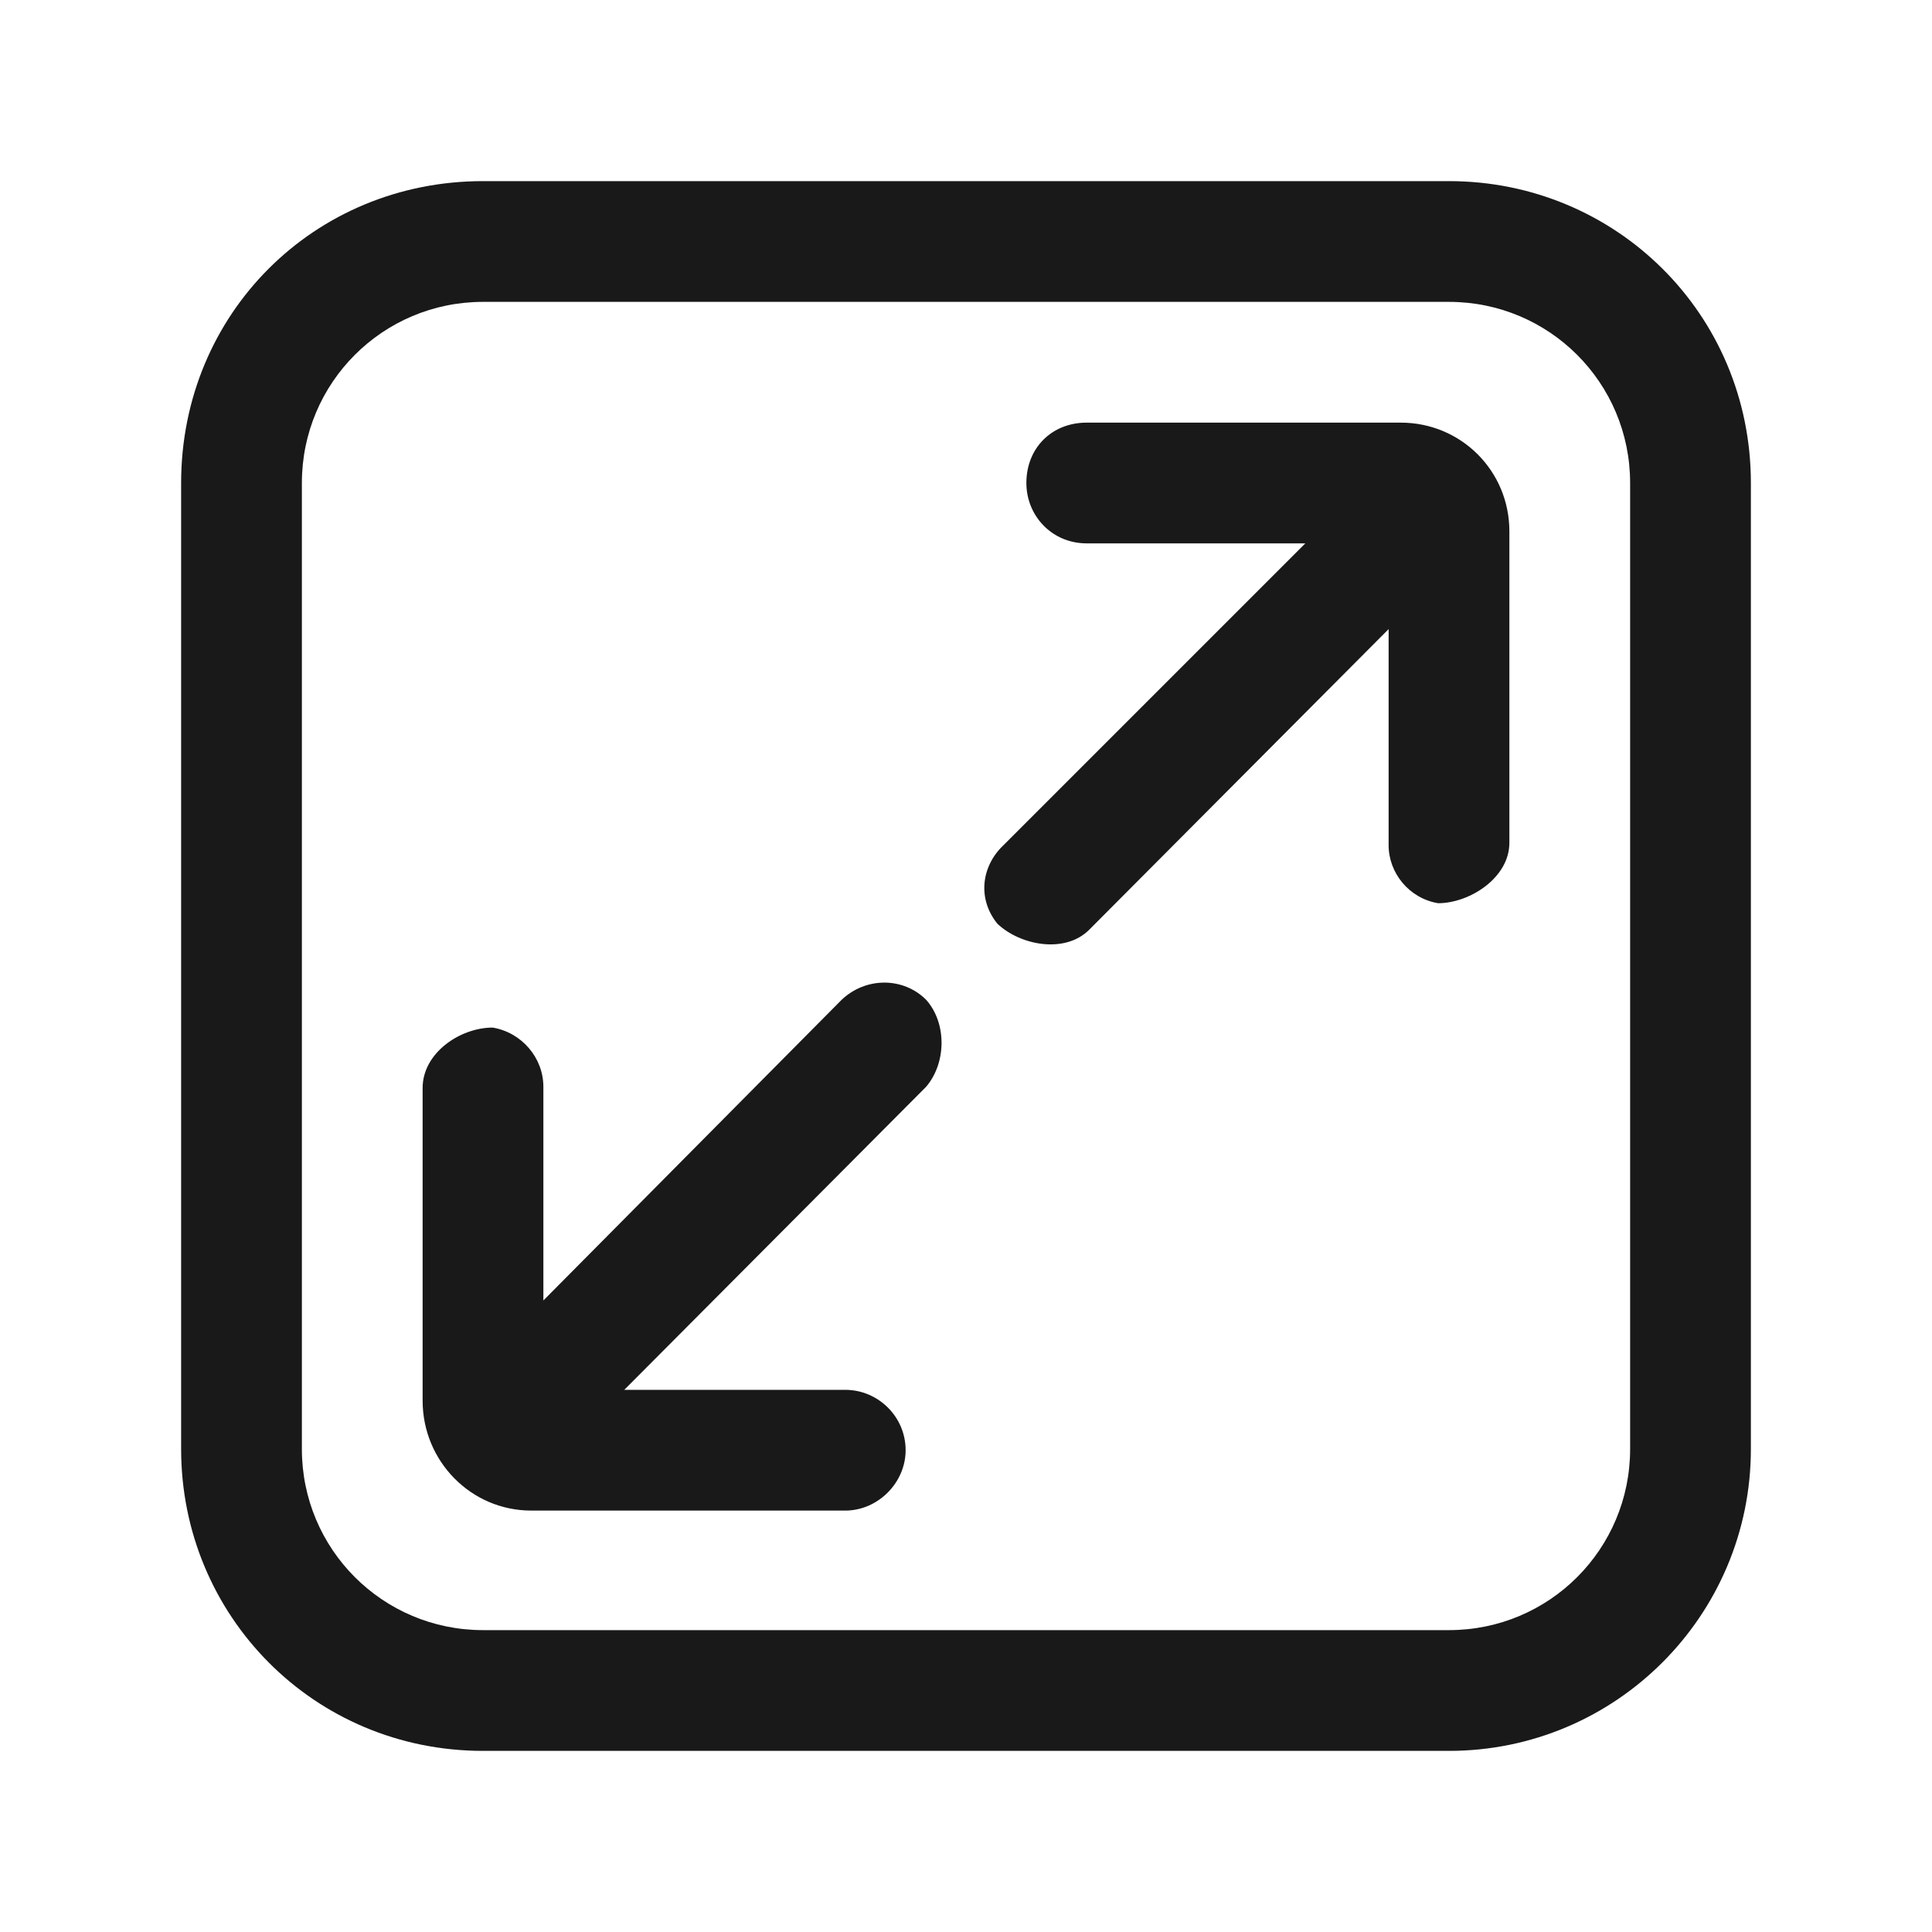
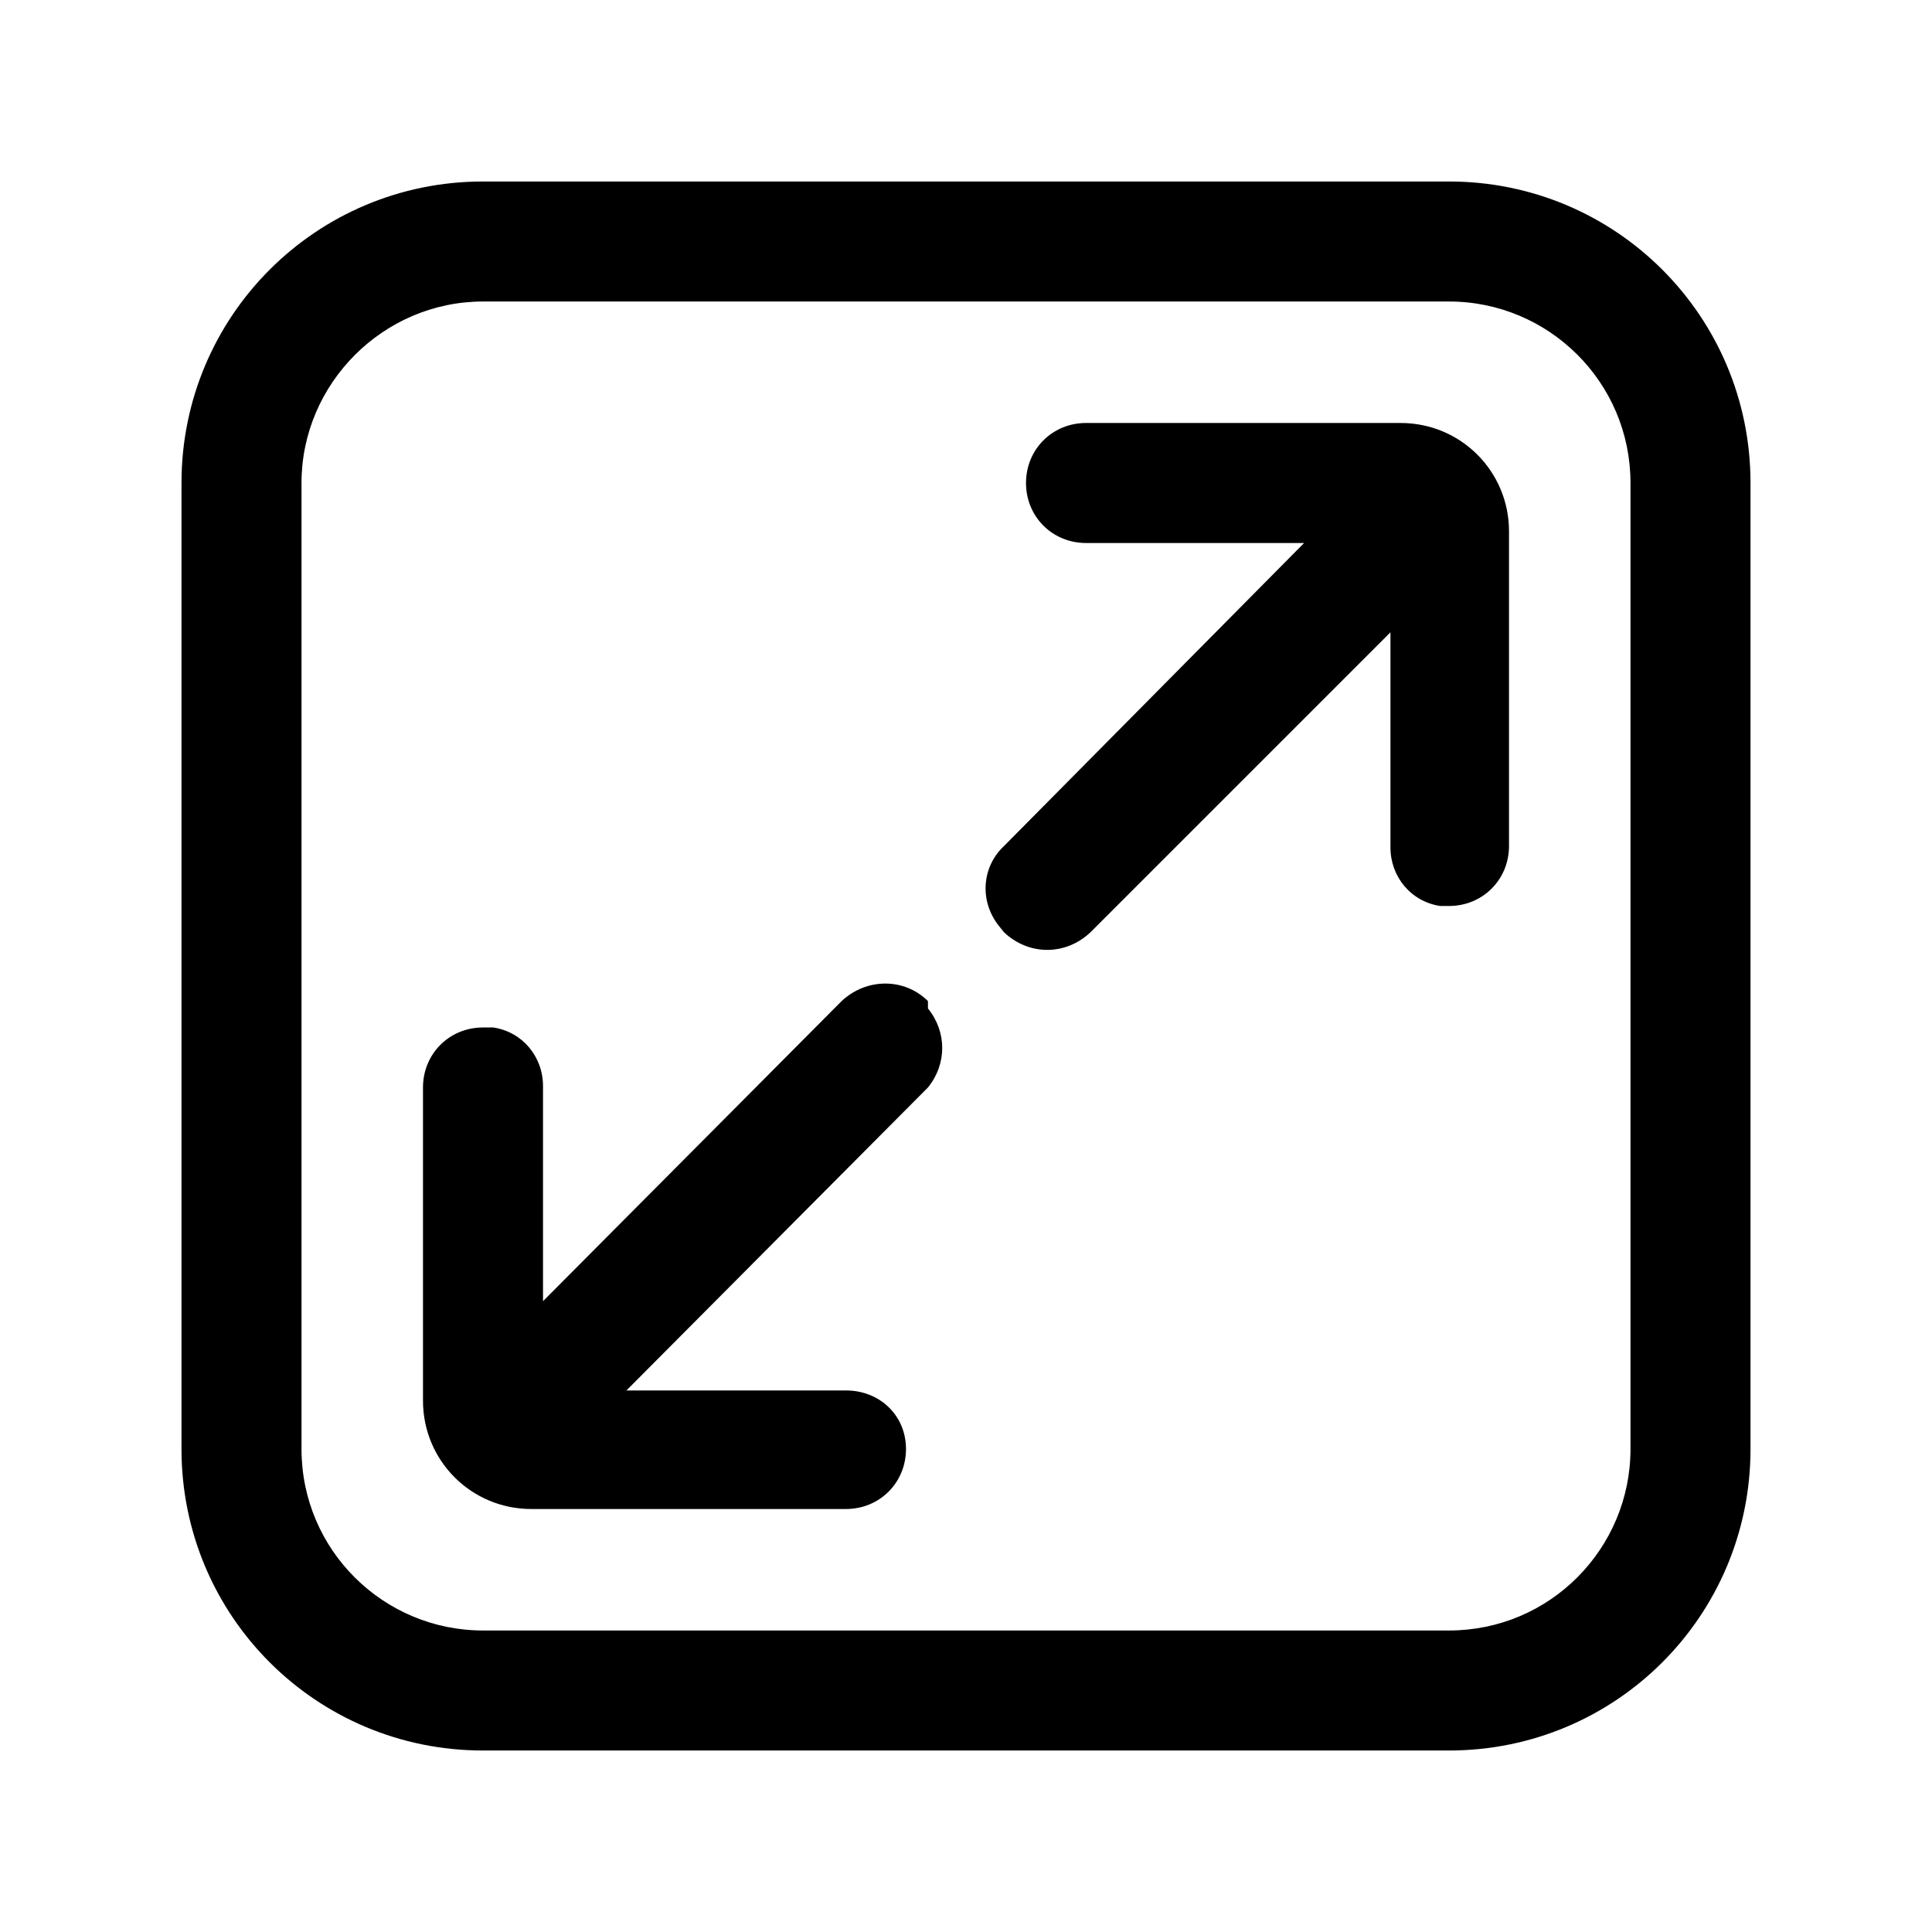
- <svg xmlns="http://www.w3.org/2000/svg" width="16" height="16" viewBox="0 0 16 16" fill="none">
-   <defs />
-   <mask id="mask413_9851" mask-type="alpha" maskUnits="userSpaceOnUse" x="0" y="0" width="16" height="16">
-     <rect id="全屏-full-screen" width="16" height="16" fill="#000000" fill-opacity="1" />
-   </mask>
-   <g mask="url(#mask413_9851)">
-     <path id="path" d="M9 3.5C8.71 3.5 8.5 3.71 8.5 4C8.5 4.27 8.71 4.5 9 4.5L10.81 4.5L8.31 7C8.13 7.17 8.09 7.44 8.26 7.65C8.45 7.83 8.82 7.9 9.02 7.7L11.5 5.21L11.5 7C11.5 7.23 11.67 7.44 11.91 7.48C12.17 7.48 12.5 7.27 12.5 6.98L12.5 4.4C12.5 3.9 12.1 3.5 11.6 3.5L9 3.5ZM7.67 8.28C7.48 8.09 7.17 8.09 6.97 8.28L4.5 10.77L4.5 9C4.5 8.76 4.32 8.55 4.08 8.51C3.81 8.51 3.5 8.72 3.5 9.01L3.5 11.6C3.5 12.1 3.9 12.51 4.4 12.51L7 12.51C7.27 12.51 7.5 12.28 7.5 12.01C7.5 11.73 7.27 11.51 7 11.51L5.17 11.51L7.67 9C7.84 8.8 7.84 8.47 7.67 8.28ZM4 2.5L12 2.5C12.83 2.5 13.5 3.17 13.5 4L13.5 12C13.5 12.83 12.83 13.5 12 13.5L4 13.5C3.17 13.5 2.5 12.83 2.5 12L2.5 4C2.5 3.17 3.17 2.5 4 2.5ZM4 1.5C2.6 1.5 1.5 2.6 1.5 4L1.5 12C1.5 13.38 2.6 14.5 4 14.5L12 14.5C13.38 14.5 14.5 13.38 14.5 12L14.5 4C14.5 2.6 13.38 1.5 12 1.5L4 1.5Z" fill="#191919" fill-opacity="1" fill-rule="nonzero" />
-   </g>
+ <svg xmlns="http://www.w3.org/2000/svg" version="1.1" id="图层_1" x="0px" y="0px" viewBox="0 0 132 132" style="enable-background:new 0 0 132 132;" xml:space="preserve">
+   <style type="text/css">
+ 	.st0{fill:none;}
+ 	.st1{fill:currentColor;}
+ </style>
+   <rect class="st0" width="132" height="132" />
+   <path class="st1" d="M74.2,28.9c-2.3,0-4.1,1.8-4.1,4.1s1.8,4.1,4.1,4.1h14.9L68.6,57.8c-1.5,1.4-1.7,3.7-0.4,5.4l0.4,0.5  c1.7,1.6,4.2,1.6,5.9,0l20.5-20.5v14.7c0,2,1.4,3.7,3.4,4H99c2.3,0,4.1-1.8,4.1-4.1V36.3c0-4.1-3.3-7.4-7.4-7.4H74.2z M63.4,68.4  c-1.6-1.6-4.2-1.6-5.9,0L37.1,88.9V74.2c0-2-1.4-3.7-3.4-4H33c-2.3,0-4.1,1.8-4.1,4.1v21.4c0,4.1,3.3,7.4,7.4,7.4h21.5  c2.3,0,4.1-1.8,4.1-4.1S60.1,95,57.8,95H42.8l20.6-20.7c1.3-1.6,1.3-3.8,0-5.4V68.4z M33,20.6h66c6.8,0,12.4,5.5,12.4,12.4v66  c0,6.8-5.5,12.4-12.4,12.4H33c-6.8,0-12.4-5.5-12.4-12.4V33C20.6,26.2,26.2,20.6,33,20.6z M33,12.4c-11.4,0-20.6,9.2-20.6,20.6v66  c0,11.4,9.2,20.6,20.6,20.6h66c11.4,0,20.6-9.2,20.6-20.6V33c0-11.4-9.2-20.6-20.6-20.6H33z" />
</svg>
